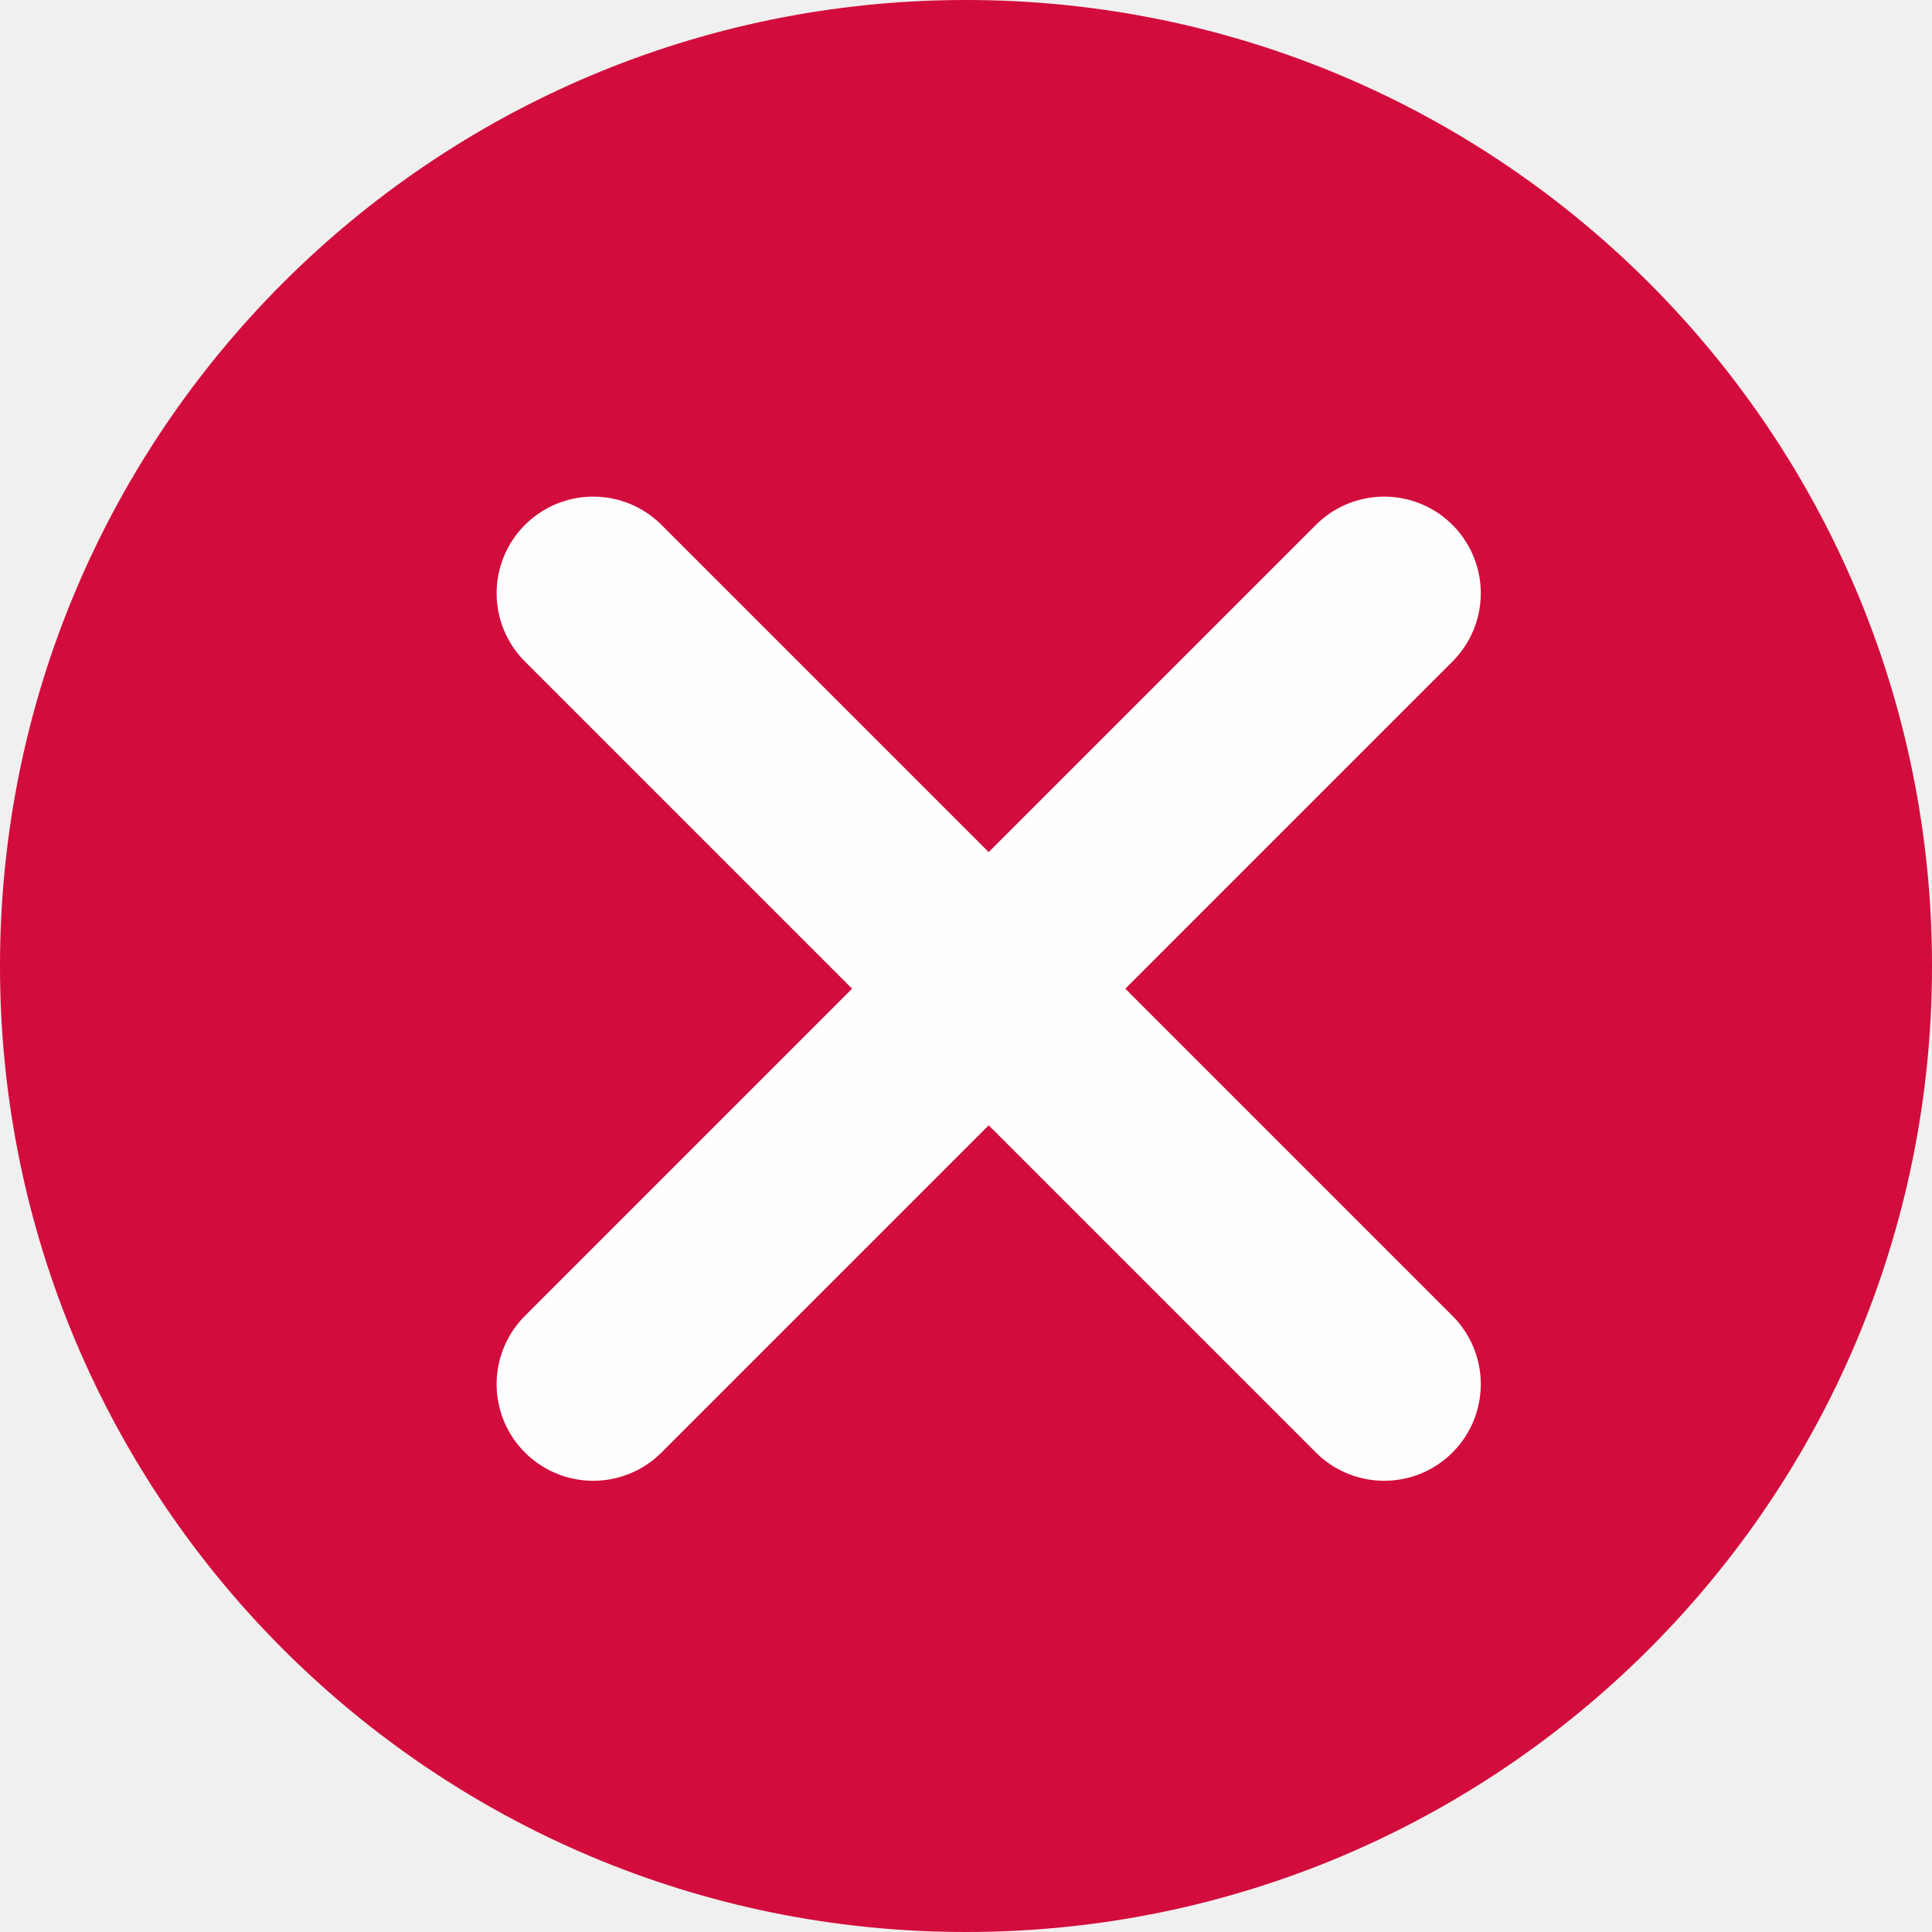
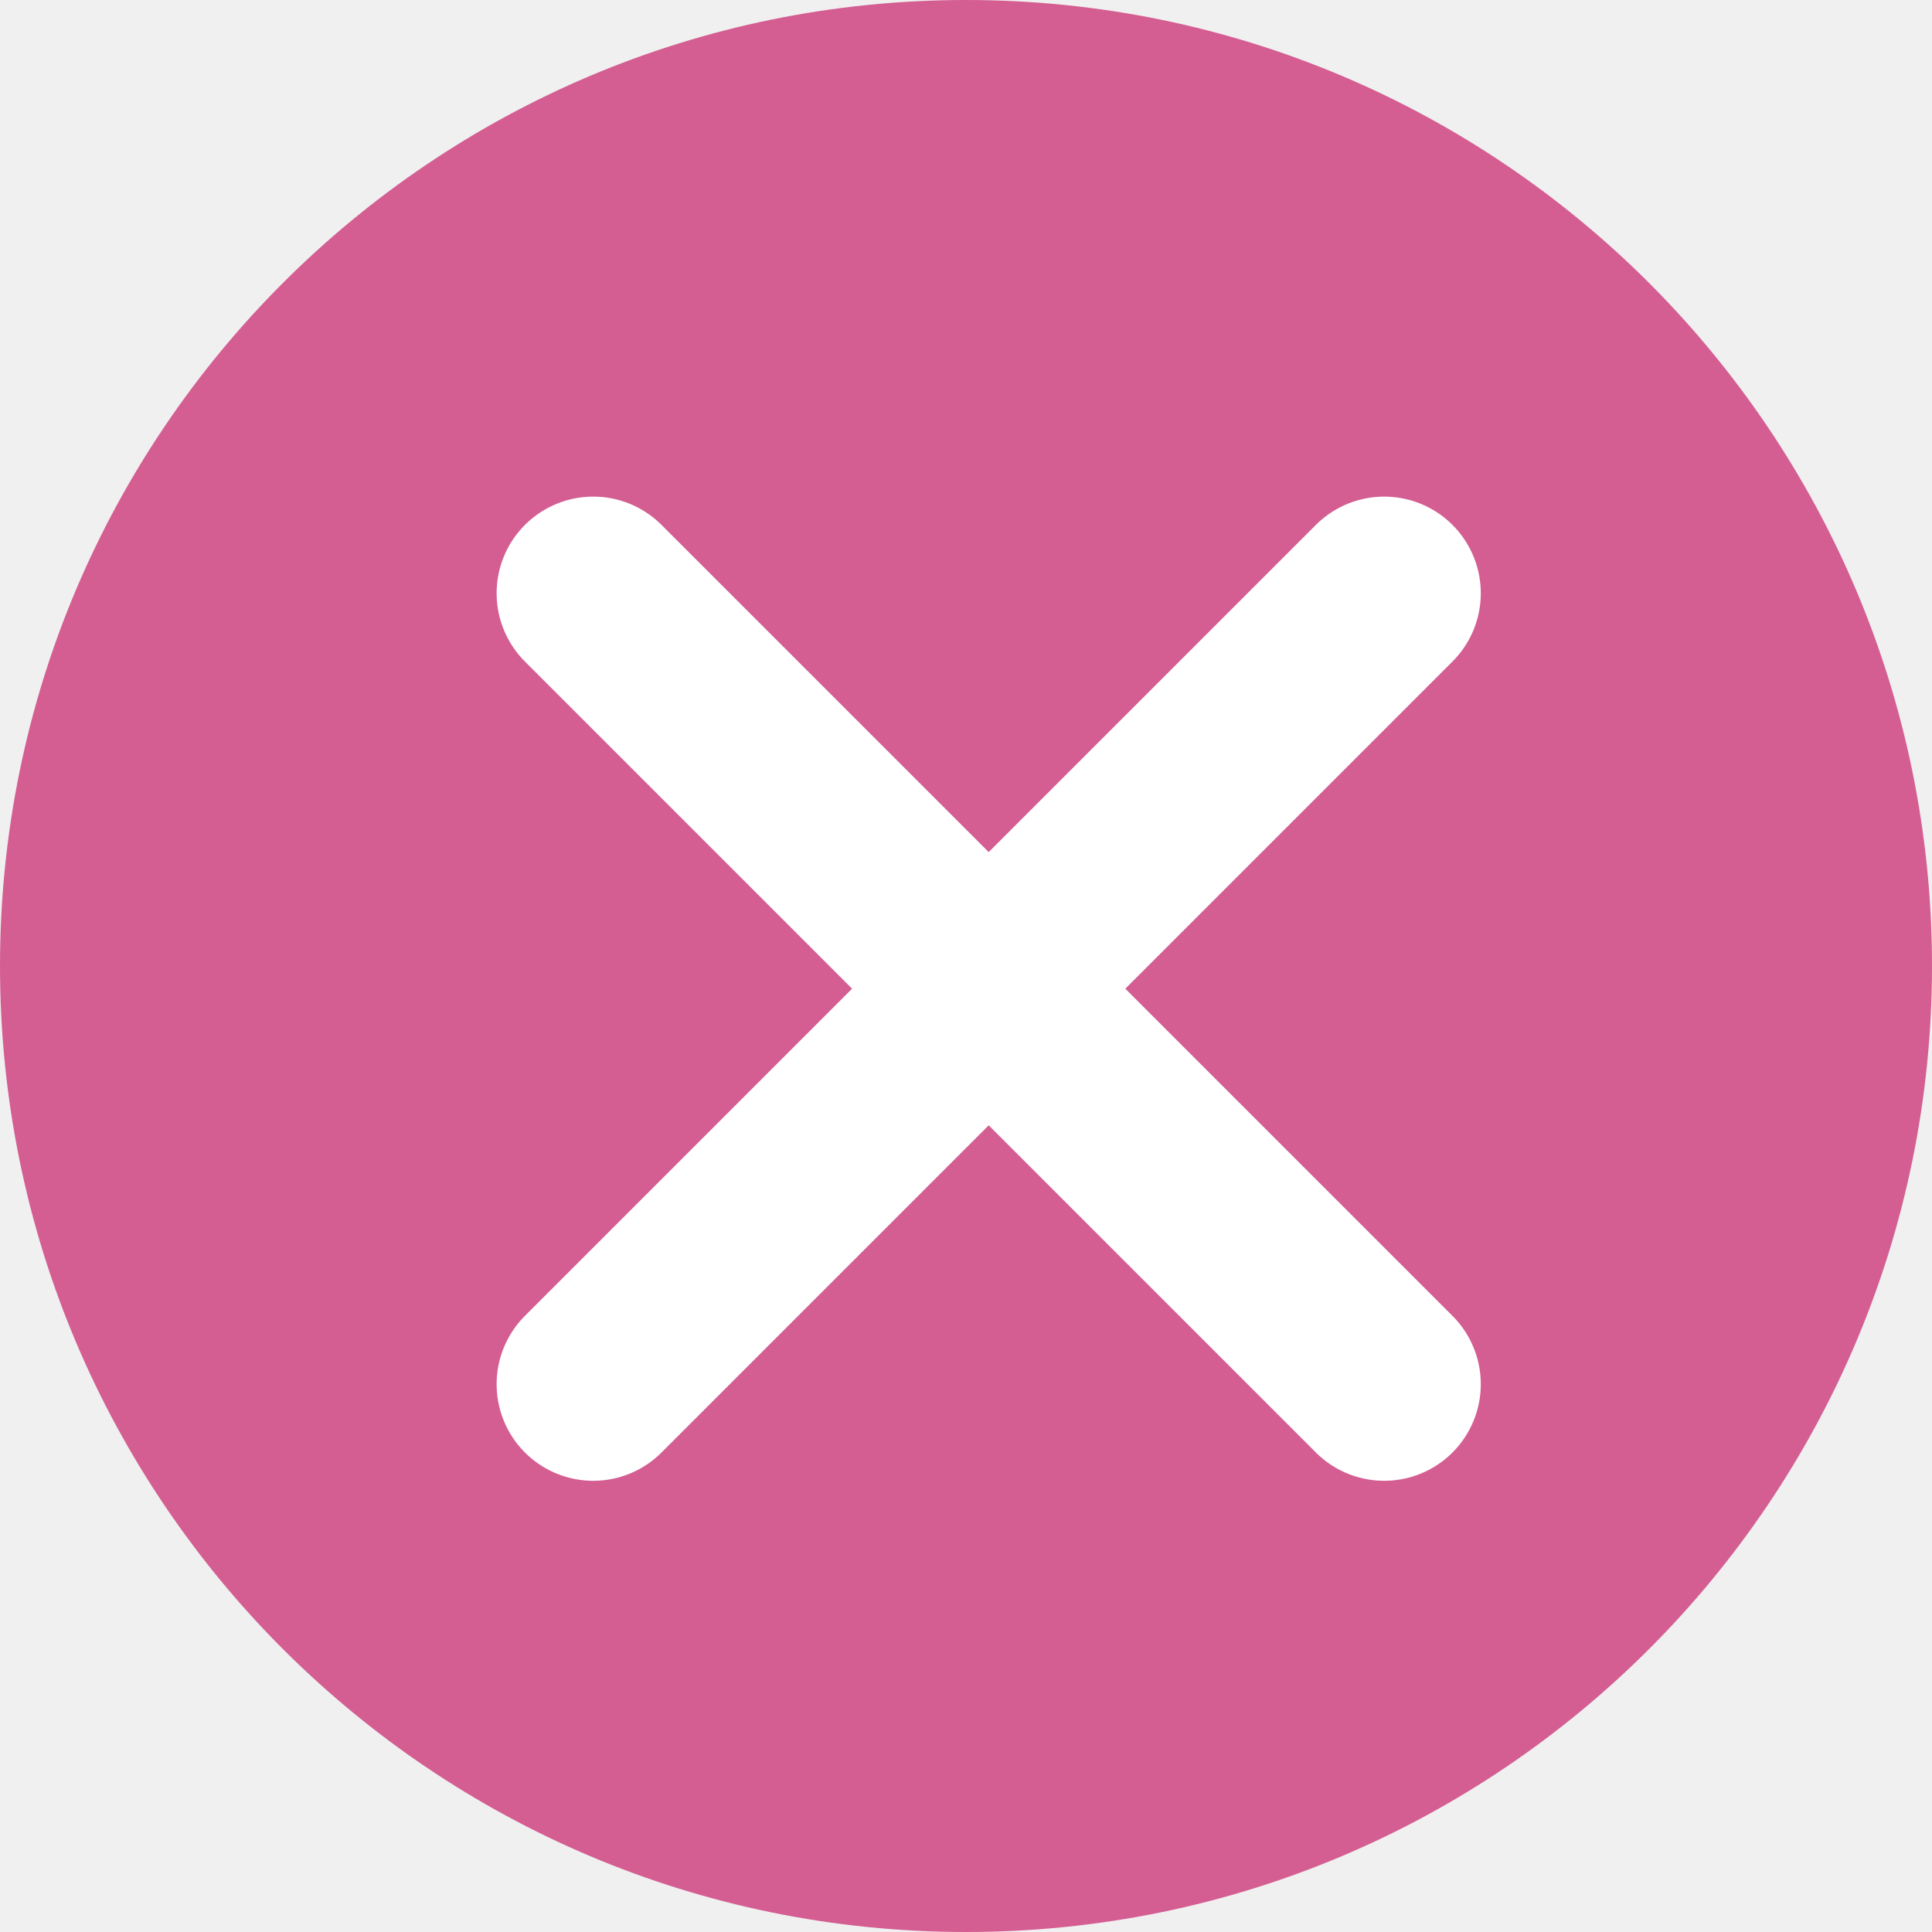
<svg xmlns="http://www.w3.org/2000/svg" width="20" height="20" viewBox="0 0 20 20" fill="none">
-   <circle cx="10" cy="10" r="10" fill="#D20C3C" />
-   <path d="M6.141 6.141L14.329 14.329" stroke="#FEFEFE" stroke-width="2" stroke-linecap="round" />
-   <path d="M6.141 14.329L14.329 6.141" stroke="#FEFEFE" stroke-width="2" stroke-linecap="round" />
+   <circle cx="10" cy="10" r="10" fill="#D45E92" />
+   <path d="M6.141 6.141L14.329 14.329" stroke="white" stroke-width="2" stroke-linecap="round" />
+   <path d="M6.141 14.329L14.329 6.141" stroke="white" stroke-width="2" stroke-linecap="round" />
</svg>
